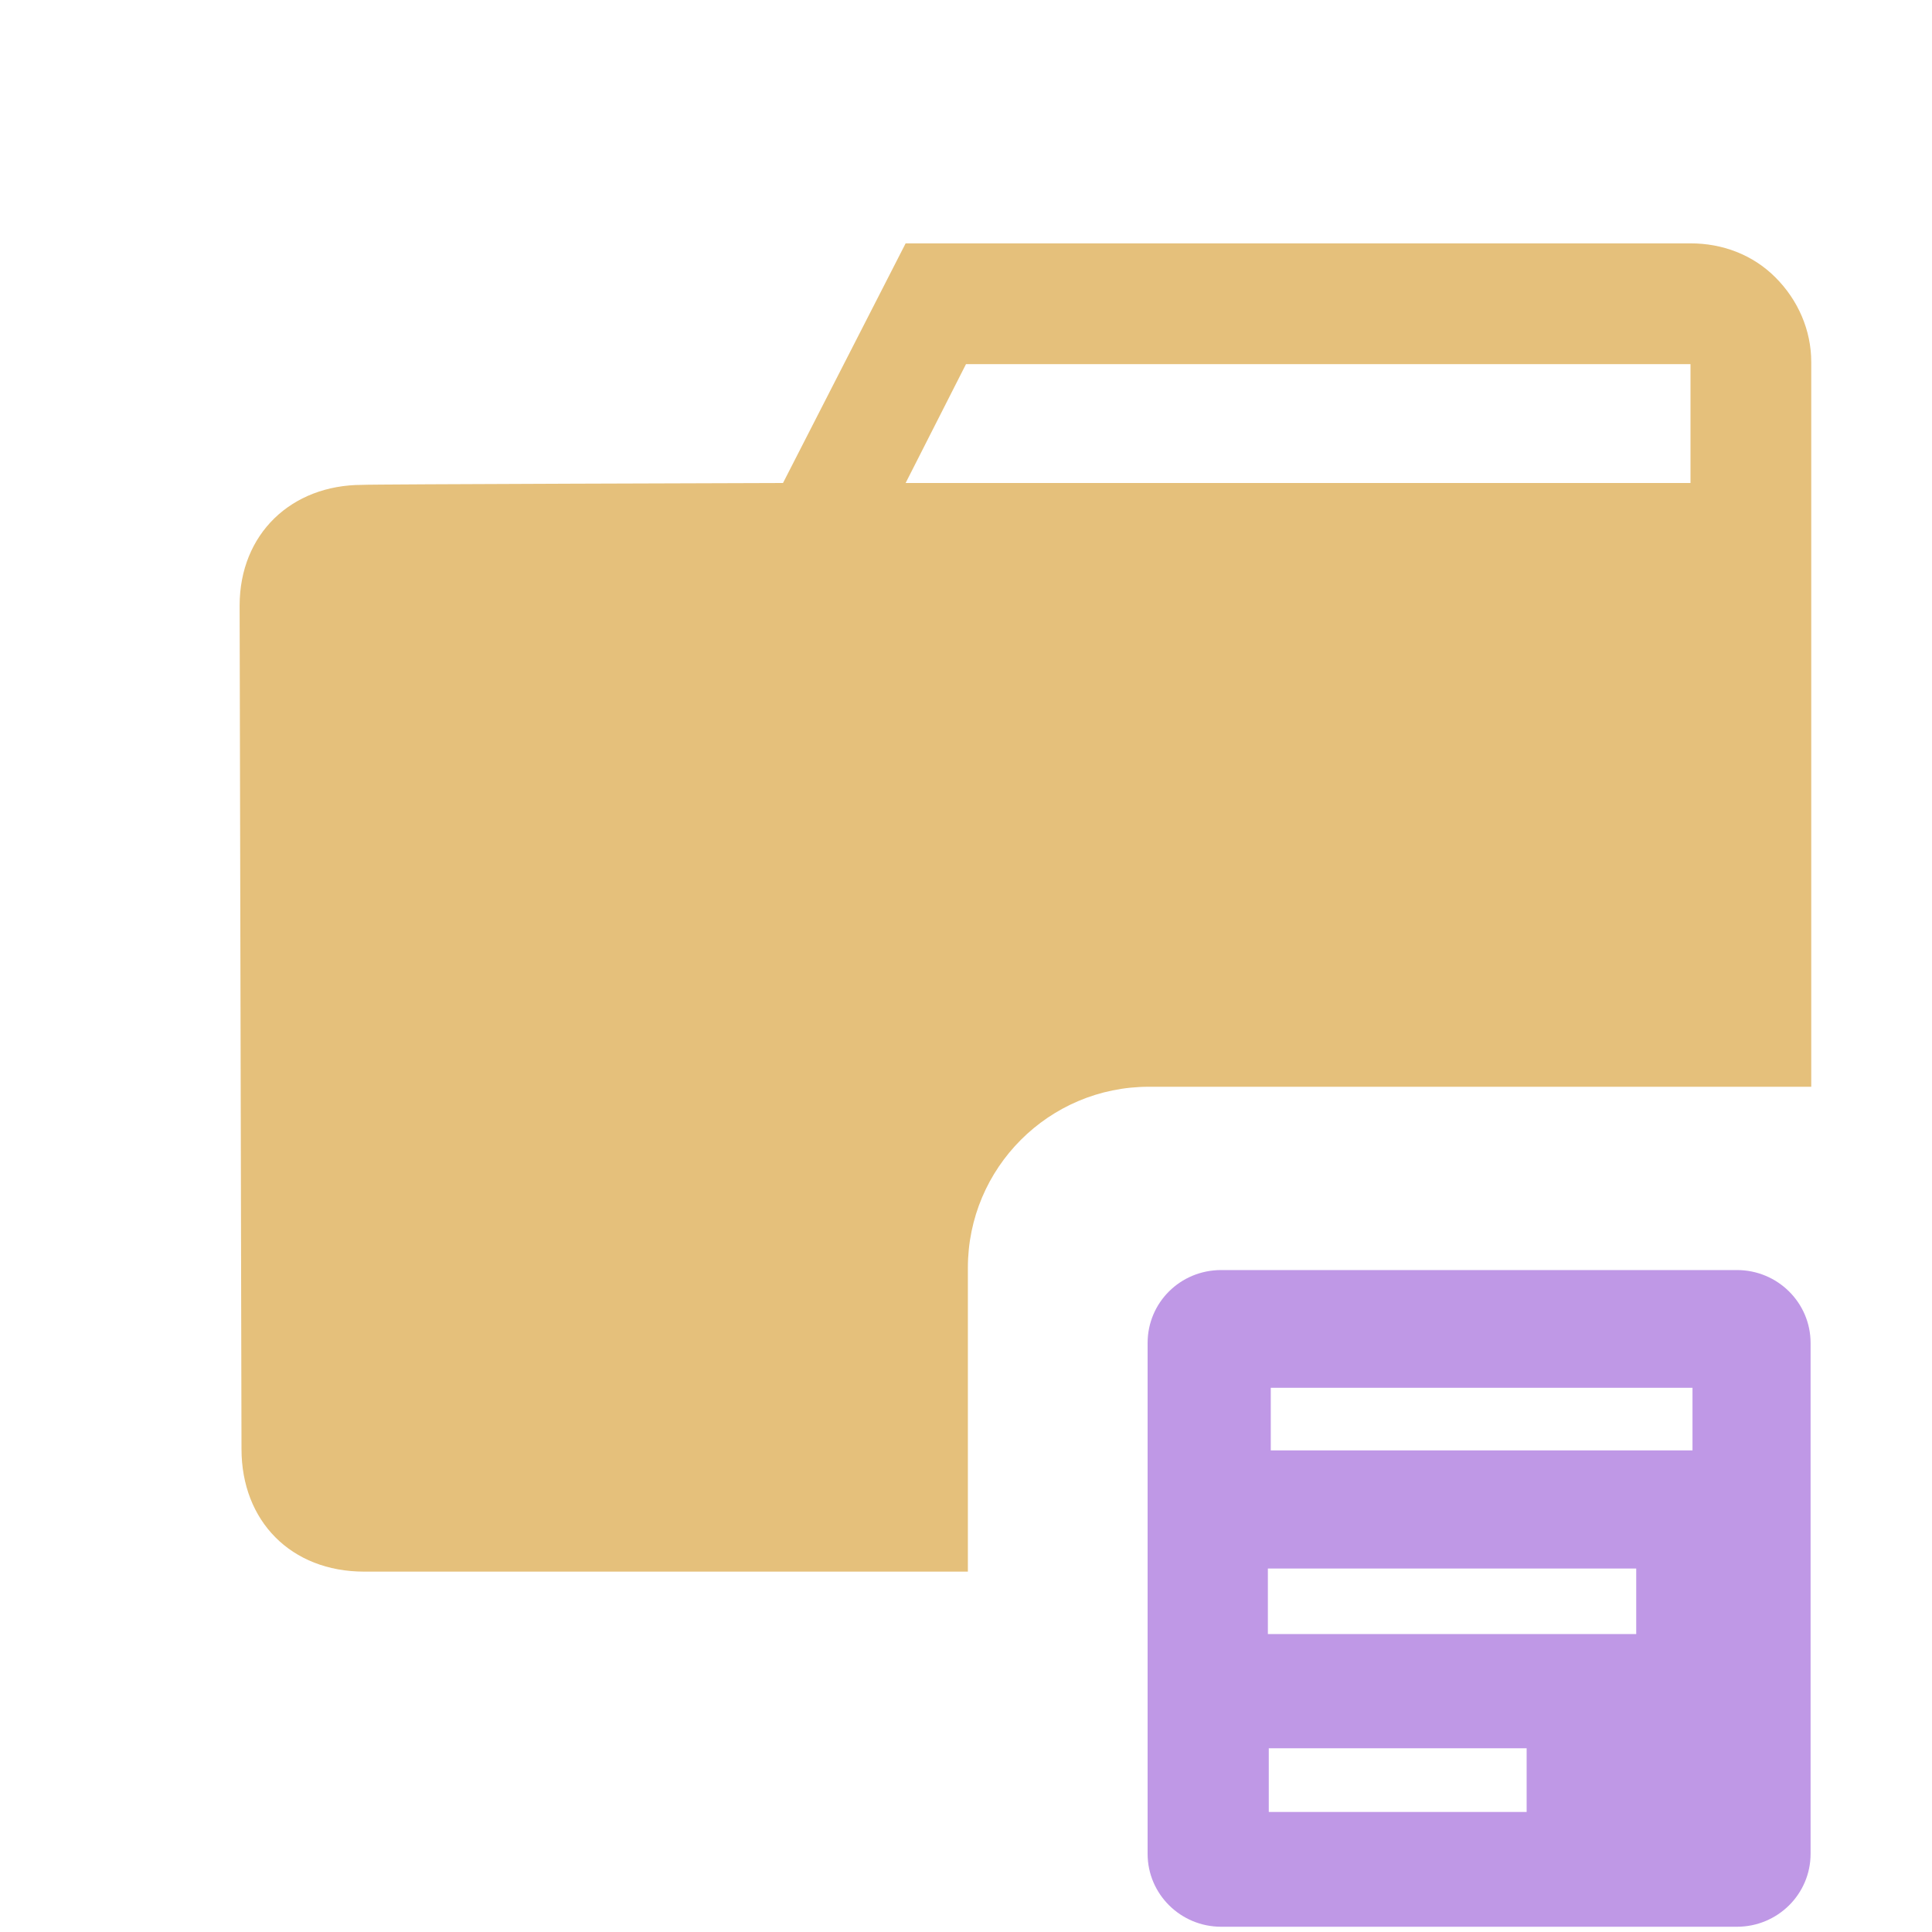
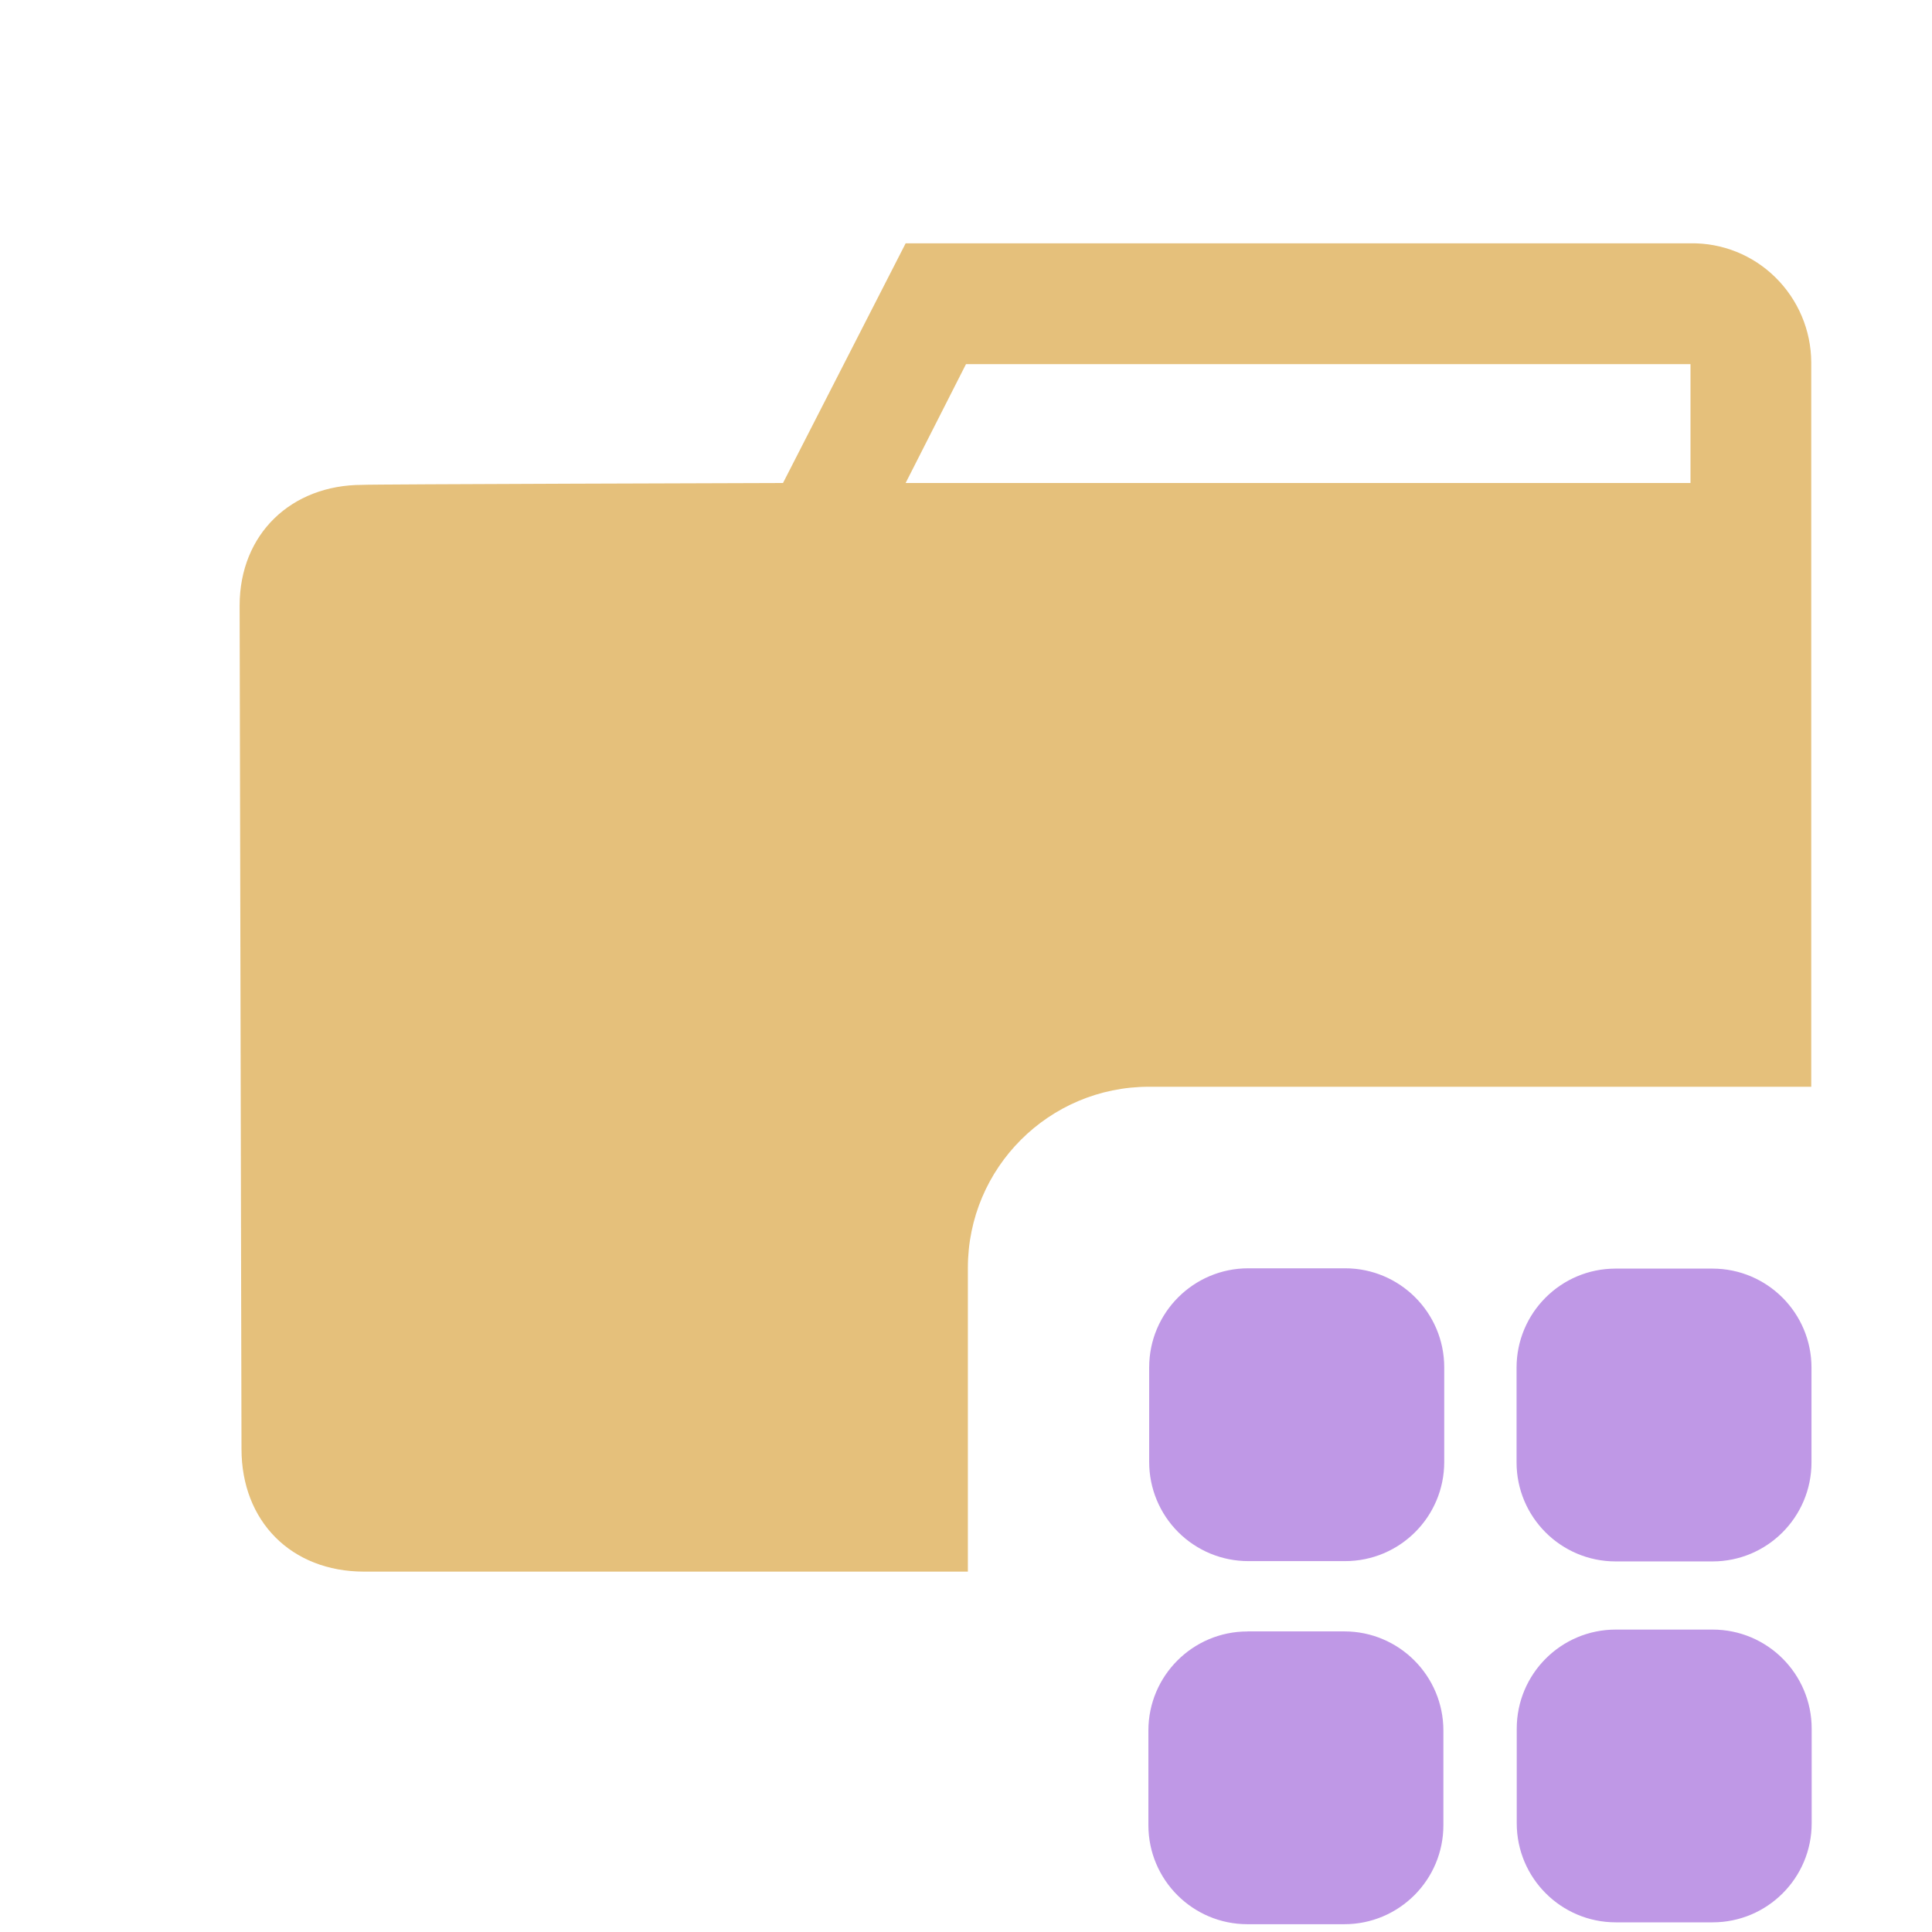
- <svg xmlns="http://www.w3.org/2000/svg" xmlns:xlink="http://www.w3.org/1999/xlink" height="100%" stroke-miterlimit="10" style="fill-rule:nonzero;clip-rule:evenodd;stroke-linecap:round;stroke-linejoin:round;" version="1.1" viewBox="0 0 32 32" width="100%" xml:space="preserve">
-   <defs>
-     <path d="M24.94 21.083L20.672 23.547C20.512 23.639 20.414 23.81 20.414 23.994L20.414 28.925C20.414 29.109 20.512 29.279 20.672 29.371L24.941 31.837C25.1 31.929 25.297 31.929 25.456 31.837L29.725 29.371C29.884 29.279 29.982 29.109 29.982 28.925L29.982 23.994C29.982 23.81 29.884 23.639 29.724 23.547L25.456 21.083C25.376 21.037 25.287 21.014 25.198 21.014C25.108 21.014 25.019 21.037 24.939 21.083" id="Fill" />
-     <path d="M24.94 21.083L20.672 23.547C20.512 23.639 20.414 23.81 20.414 23.994L20.414 28.925C20.414 29.109 20.512 29.279 20.672 29.371L24.941 31.837C25.1 31.929 25.297 31.929 25.456 31.837L29.725 29.371C29.884 29.279 29.982 29.109 29.982 28.925L29.982 23.994C29.982 23.81 29.884 23.639 29.724 23.547L25.456 21.083C25.376 21.037 25.287 21.014 25.198 21.014C25.108 21.014 25.019 21.037 24.939 21.083" id="Fill_2" />
-   </defs>
-   <clipPath id="ArtboardFrame">
-     <rect height="32" width="32" x="0" y="0" />
+ <svg xmlns="http://www.w3.org/2000/svg" xml:space="preserve" stroke-linecap="round" stroke-linejoin="round" stroke-miterlimit="10" clip-rule="evenodd" viewBox="0 0 32 32">
+   <clipPath id="a">
+     <path d="M0 0h32v32H0z" />
  </clipPath>
-   <g clip-path="url(#ArtboardFrame)" id="Untitled">
-     <g opacity="0">
-       <path d="M20.266 30.33C20.266 30.633 20.539 30.879 20.876 30.879L28.188 30.879C28.525 30.879 28.798 30.633 28.798 30.33C28.798 30.215 28.755 30.105 28.688 30.018L25.141 24.491L25.141 22.105L23.922 22.105L23.922 24.491L20.376 30.018C20.309 30.105 20.266 30.215 20.266 30.33M20.876 31.975C19.866 31.975 19.047 31.239 19.047 30.33C19.047 30.001 19.157 29.694 19.352 29.436L22.704 24.194L22.704 23.202C22.367 23.202 22.094 22.956 22.094 22.654L22.094 22.105C22.094 21.5 22.64 21.009 23.313 21.009L25.751 21.009C26.424 21.009 26.97 21.5 26.97 22.105L26.97 22.654C26.97 22.956 26.697 23.202 26.36 23.202L26.36 24.194L29.712 29.436C29.907 29.694 30.017 30.001 30.017 30.33C30.017 31.239 29.198 31.975 28.188 31.975L20.876 31.975M19.966 30.012L23.122 24.946L23.485 22.965L23.558 21.862L24.789 21.48L25.792 21.797L25.872 23.464L26.012 24.863L27.646 27.068L29.254 29.443L29.646 30.793L27.658 31.515C27.658 31.515 21 31.47 20.974 31.47C20.947 31.47 19.904 30.836 19.904 30.836L19.966 30.012Z" fill="#aa87cc" fill-rule="nonzero" opacity="1" stroke="none" />
-     </g>
-     <path d="M24.409 21.015C21.313 21.014 18.805 23.52 18.805 26.613C18.805 29.059 20.374 31.139 22.558 31.902C22.853 31.976 22.808 31.767 22.808 31.625L22.808 30.654C21.109 30.853 21.04 29.729 20.926 29.541C20.696 29.148 20.151 29.048 20.314 28.86C20.701 28.661 21.095 28.91 21.552 29.585C21.882 30.075 22.527 29.992 22.854 29.911C22.925 29.616 23.078 29.354 23.288 29.15C21.528 28.834 20.794 27.76 20.794 26.483C20.794 25.863 20.999 25.294 21.399 24.834C21.144 24.077 21.423 23.428 21.46 23.332C22.188 23.267 22.944 23.853 23.003 23.899C23.416 23.788 23.888 23.729 24.416 23.729C24.947 23.729 25.42 23.79 25.837 23.903C25.979 23.795 26.68 23.292 27.356 23.353C27.392 23.45 27.665 24.083 27.424 24.831C27.83 25.291 28.037 25.866 28.037 26.487C28.037 27.766 27.298 28.842 25.533 29.152C25.838 29.452 26.01 29.863 26.01 30.291L26.01 31.7C26.02 31.812 26.01 31.924 26.198 31.924C28.415 31.176 30.011 29.082 30.011 26.615C30.011 23.52 27.502 21.015 24.409 21.015Z" fill="#b7bbd4" fill-rule="nonzero" opacity="0" stroke="none" />
-     <path d="M27.632 21.015L22.81 25.449L20.115 23.417L19.001 24.066L21.657 26.507L19.001 28.948L20.115 29.598L22.81 27.567L27.632 31.998L29.985 30.856L29.985 22.157L27.632 21.015ZM27.632 23.931L27.632 29.082L24.214 26.506L27.632 23.931Z" fill="#2196f3" fill-rule="nonzero" opacity="0" stroke="none" />
-     <g opacity="0">
-       <path d="M26.323 30.35L27.631 31.997L31.992 26.508L27.631 21.017L26.323 22.665L29.377 26.508L26.323 30.35ZM24.687 22.665L23.378 21.017L19.017 26.508L23.378 31.998L24.687 30.35L21.633 26.508L24.687 22.665Z" fill="#88cc7e" fill-rule="nonzero" opacity="1" stroke="none" />
-     </g>
-     <path d="M23.002 20.985L23 24.93C23 24.93 18.995 29.03 18.962 31.889L30.001 31.884C29.991 29.022 26 24.961 26 24.961L26 20.985L23.002 20.985Z" fill="#e65c75" fill-rule="nonzero" opacity="0" stroke="none" />
-     <g opacity="0">
-       <use fill="#88cc7e" fill-rule="evenodd" opacity="1" stroke="none" xlink:href="#Fill" />
-       <clipPath id="ClipPath">
-         <use xlink:href="#Fill" />
-       </clipPath>
-       <g clip-path="url(#ClipPath)">
-         <path d="M34.295 23.129L22.267 17.233L16.099 29.814L28.127 35.711L34.295 23.129Z" fill="#88cc7e" fill-rule="evenodd" opacity="1" stroke="none" />
-       </g>
-     </g>
-     <g opacity="0">
-       <use fill="#bfbfbf" fill-rule="evenodd" opacity="1" stroke="none" xlink:href="#Fill_2" />
-       <clipPath id="ClipPath_2">
-         <use xlink:href="#Fill_2" />
-       </clipPath>
-       <g clip-path="url(#ClipPath_2)">
-         <path d="M34.295 23.129L22.267 17.233L16.099 29.814L28.127 35.711L34.295 23.129Z" fill="#3e68ff" fill-rule="evenodd" opacity="1" stroke="none" />
-       </g>
-     </g>
-     <path d="M15 4.031L13 8.031C13 8.031 6 8.02 6 8.031C4.827 8.031 4 8.841 4 10.031L4 16.031L0 16.031L6 26.031L16.031 26.031L16.031 21C16.031 19.343 17.374 18 19.031 18L23.188 18L22 16.031L6 16.031L6 10.031L14 10.031L16 6.031L28 6.031L28 18L30 18L30 6.031C30 4.926 29.104 4.031 28 4.031C28 4.031 15 4.031 15 4.031Z" fill="#e5c07b" fill-rule="nonzero" opacity="0" stroke="none" />
-     <path d="M15 4.031L12.969 8C12.969 8 6 8.02 6 8.031C4.828 8.031 3.969 8.841 3.969 10.031L4 24C4 25.194 4.821 26.031 6.031 26.031L16.031 26.031L16.031 21C16.031 19.343 17.374 18 19.031 18L30 18L30 6C30.001 5.47 29.781 4.968 29.406 4.594C29.032 4.219 28.529 4.03 28 4.031L15 4.031ZM16 6.031L28 6.031L28 8L15 8L16 6.031Z" fill="#e5c07b" fill-rule="nonzero" opacity="1" stroke="none" />
-     <path d="M28.004 4.02C28.534 4.019 29.042 4.229 29.416 4.603C29.791 4.978 30 5.486 29.999 6.015L29.992 24.023C29.992 25.18 29.168 26.02 28.004 26.02L28.004 6.02L16.004 6.02L14.994 8.012L29.038 8.002L28.004 26.02L6.017 26.02C4.807 26.02 3.986 25.207 3.986 24.014L3.98 10.043C3.98 8.853 4.834 8.019 6.006 8.019C6.006 8.008 12.974 7.987 12.974 7.987L15.006 4.019L28.006 4.019L28.004 4.02Z" fill="#4d9be9" fill-rule="nonzero" opacity="0" stroke="none" />
-     <path d="M28.011 4.039C29.115 4.039 30.006 4.929 30.006 6.034L30.011 24.039C30.034 24.576 29.831 25.098 29.451 25.478C29.07 25.858 28.548 26.062 28.011 26.039L28.011 6.039L16.011 6.039L14.011 10.039L6.011 10.039L6.011 16.039L22.011 16.039L28.011 26.039L6.011 26.039L0.011 16.039L4.011 16.039L4.011 10.039C4.011 8.849 4.838 8.039 6.011 8.039C6.011 8.028 13.011 8.039 13.011 8.039L15.011 4.039C15.011 4.039 28.011 4.039 28.011 4.039Z" fill="#4d9be9" fill-rule="nonzero" opacity="0" stroke="none" />
-     <path d="M27.209 16.011L21.521 21.242L18.342 18.845L17.028 19.61L20.162 22.49L17.028 25.369L18.342 26.136L21.521 23.74L27.209 28.968L29.985 27.62L29.985 17.359L27.209 16.011ZM27.209 19.451L27.209 25.528L23.177 22.489L27.209 19.451Z" fill="#2196f3" fill-rule="nonzero" opacity="0" stroke="none" />
-     <path d="M19.023 18.005L32.37 18.005C34.026 18.005 35.37 19.349 35.37 21.005L35.37 32.273C35.37 33.93 34.026 35.273 32.37 35.273L19.023 35.273C17.366 35.273 16.023 33.93 16.023 32.273L16.023 21.005C16.023 19.349 17.366 18.005 19.023 18.005Z" fill="#4d9be9" fill-rule="nonzero" opacity="0" stroke="none" />
-     <g opacity="1" />
-     <path d="M25.286 30.012L21.015 30.012L21.015 28.957L25.286 28.957M28.033 24.023L21.048 24.023L21.048 22.986L28.033 22.986M28.768 21.036L20.227 21.036C19.55 21.036 19.008 21.574 19.008 22.244L19.008 30.705C19.008 31.372 19.554 31.913 20.227 31.913L28.768 31.913C29.442 31.914 29.989 31.373 29.989 30.705L29.989 22.244C29.989 21.577 29.443 21.036 28.769 21.036L28.768 21.036ZM27.101 27.065L21 27.065L21 25.98L27.101 25.98" fill="#bf98e6" fill-rule="nonzero" opacity="1" stroke="none" />
+   <g clip-path="url(#a)">
+     <path fill="#bf98e6" d="M20.676 21.007h1.603c.907 0 1.642.735 1.642 1.641v1.567c0 .907-.735 1.642-1.642 1.642h-1.603a1.641 1.641 0 0 1-1.642-1.642v-1.567c0-.906.735-1.641 1.642-1.641Zm6.084.005h1.603c.907 0 1.641.735 1.641 1.641v1.567c0 .907-.734 1.642-1.64 1.642h-1.605a1.641 1.641 0 0 1-1.64-1.642v-1.567c0-.906.734-1.641 1.64-1.641Zm.002 5.979h1.604c.907 0 1.641.735 1.641 1.641V30.2c0 .906-.735 1.64-1.641 1.64h-1.604a1.641 1.641 0 0 1-1.64-1.64v-1.568c0-.906.734-1.641 1.64-1.641Zm-6.1.03h1.604c.906 0 1.641.736 1.641 1.642v1.568c0 .906-.735 1.64-1.641 1.64h-1.604a1.641 1.641 0 0 1-1.641-1.64v-1.568c0-.906.735-1.641 1.641-1.641Z" />
+     <path fill="#e5c07b" d="M15 4.031 12.969 8S6 8.02 6 8.031c-1.172 0-2.031.81-2.031 2L4 24c0 1.194.821 2.031 2.031 2.031h10V21a3 3 0 0 1 3-3H30V6a1.987 1.987 0 0 0-.594-1.406A1.957 1.957 0 0 0 28 4.03H15Zm1 2h12V8H15l1-1.969Z" />
  </g>
</svg>
